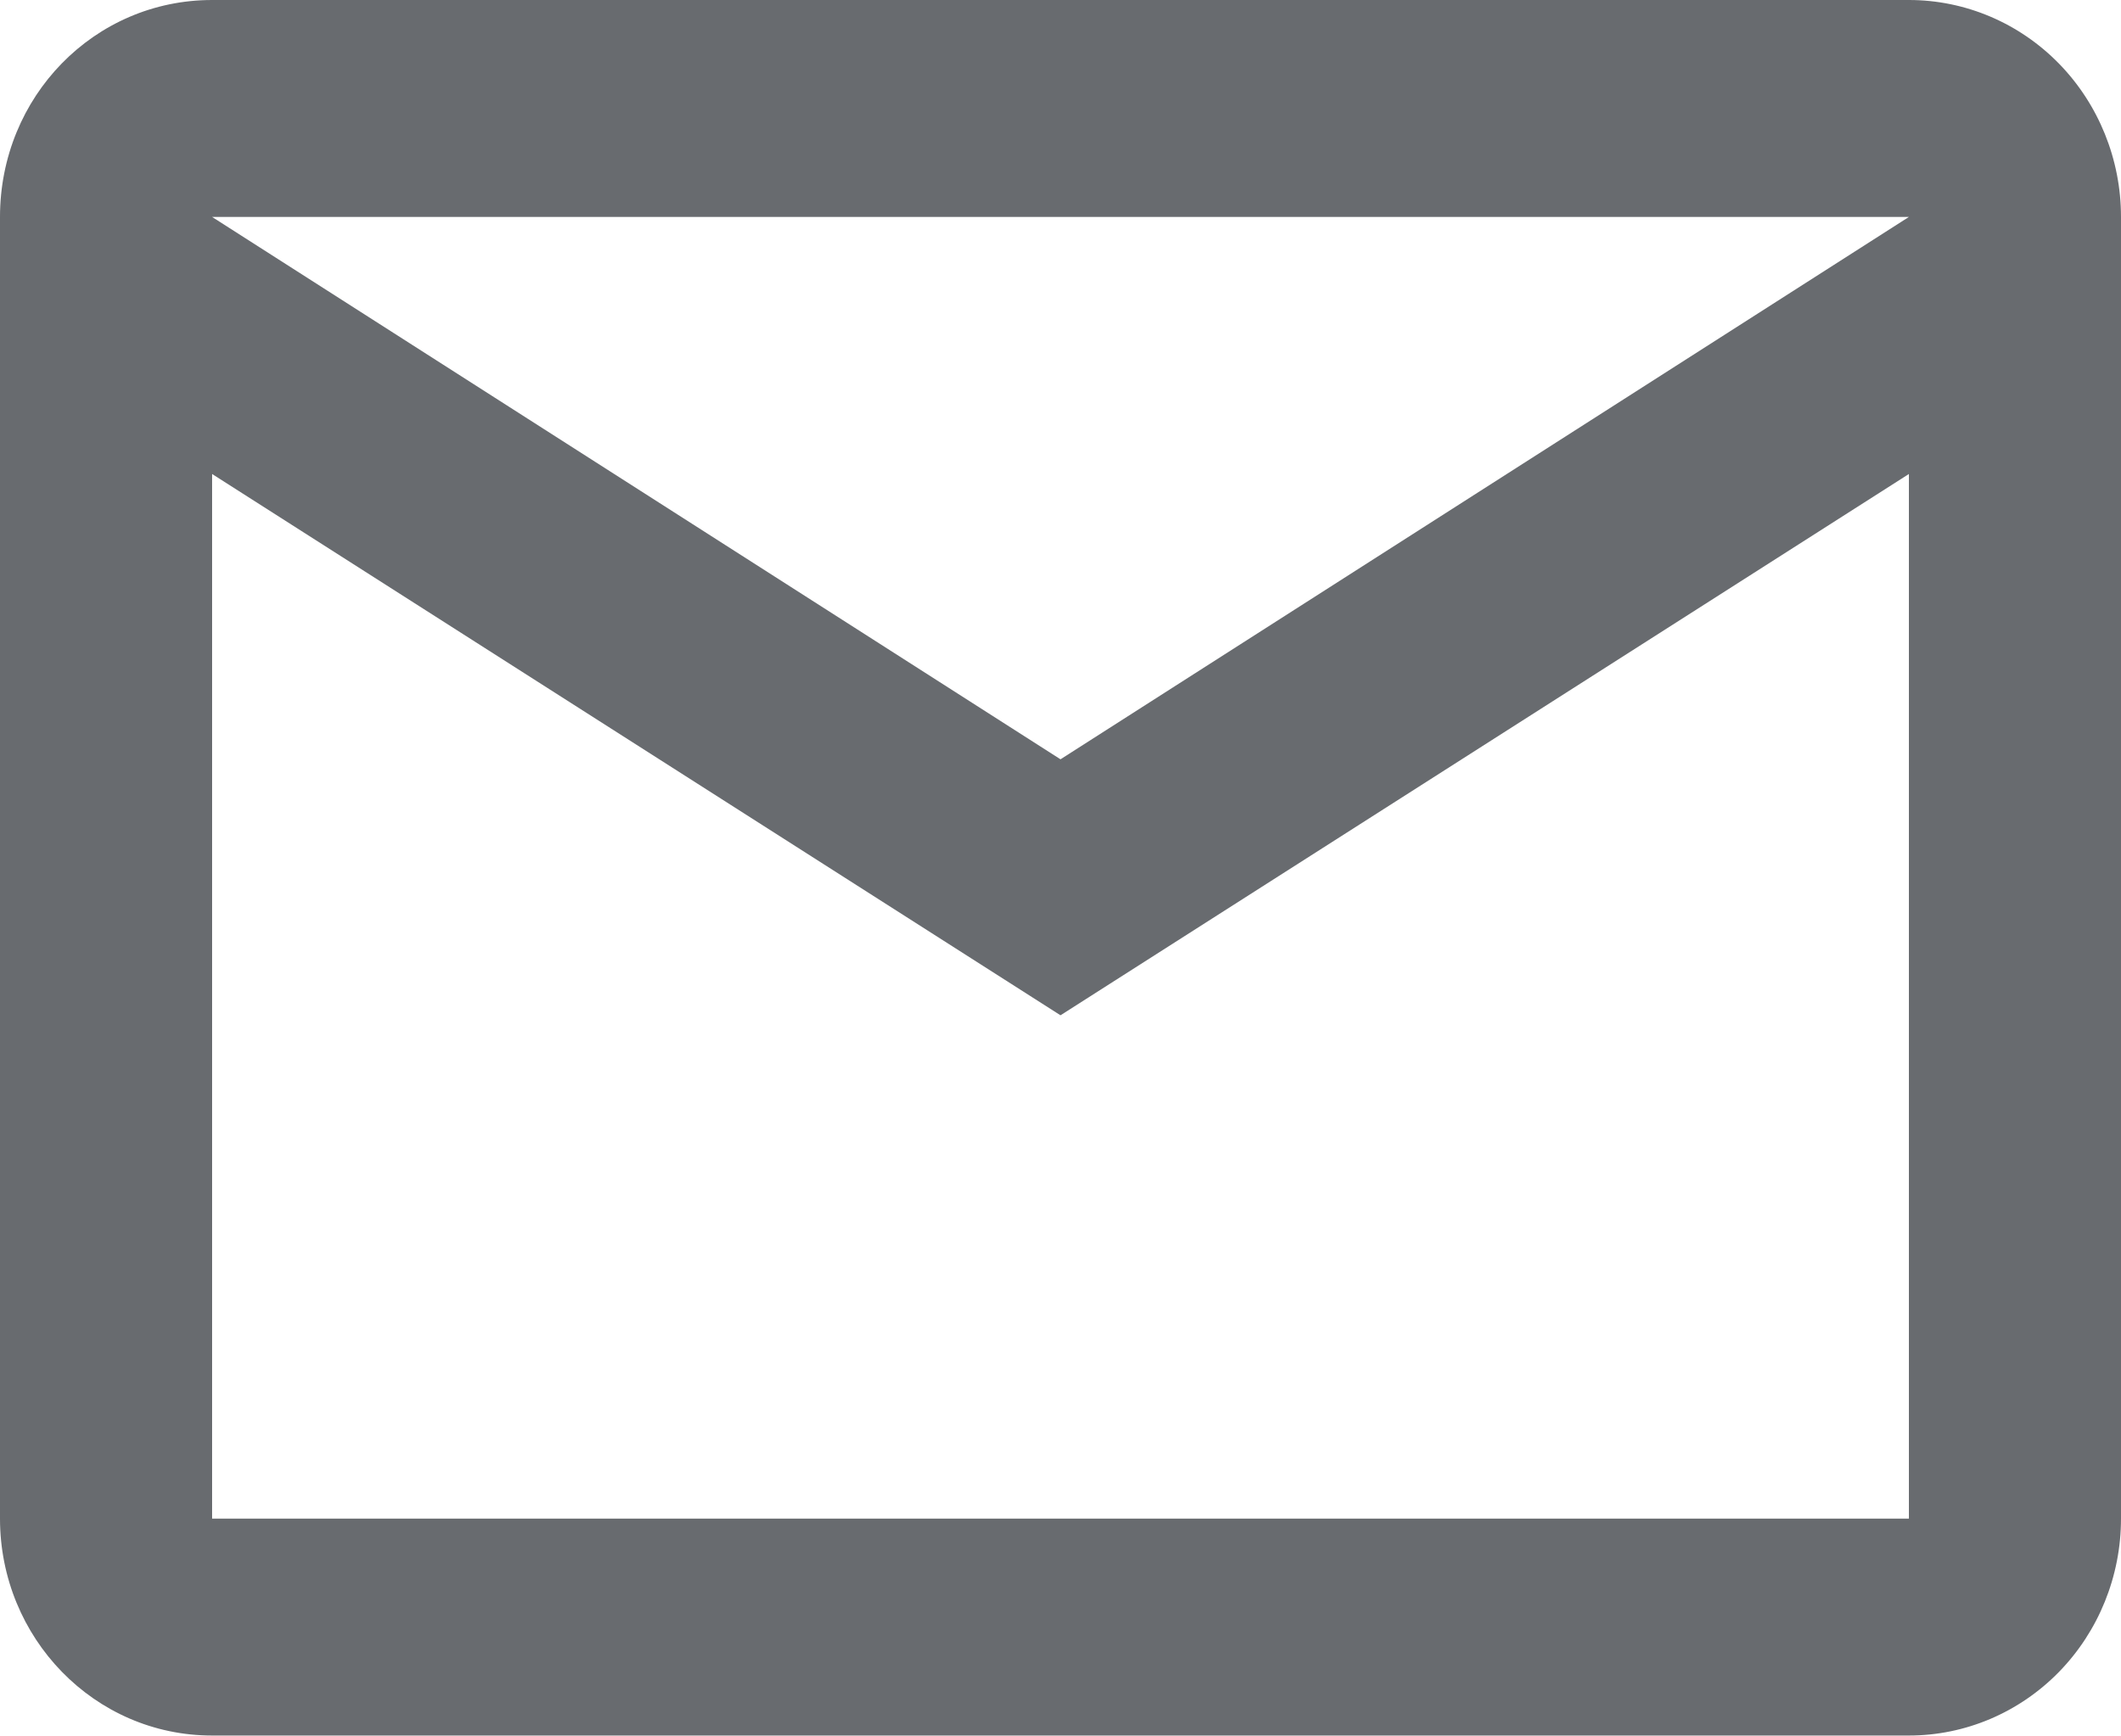
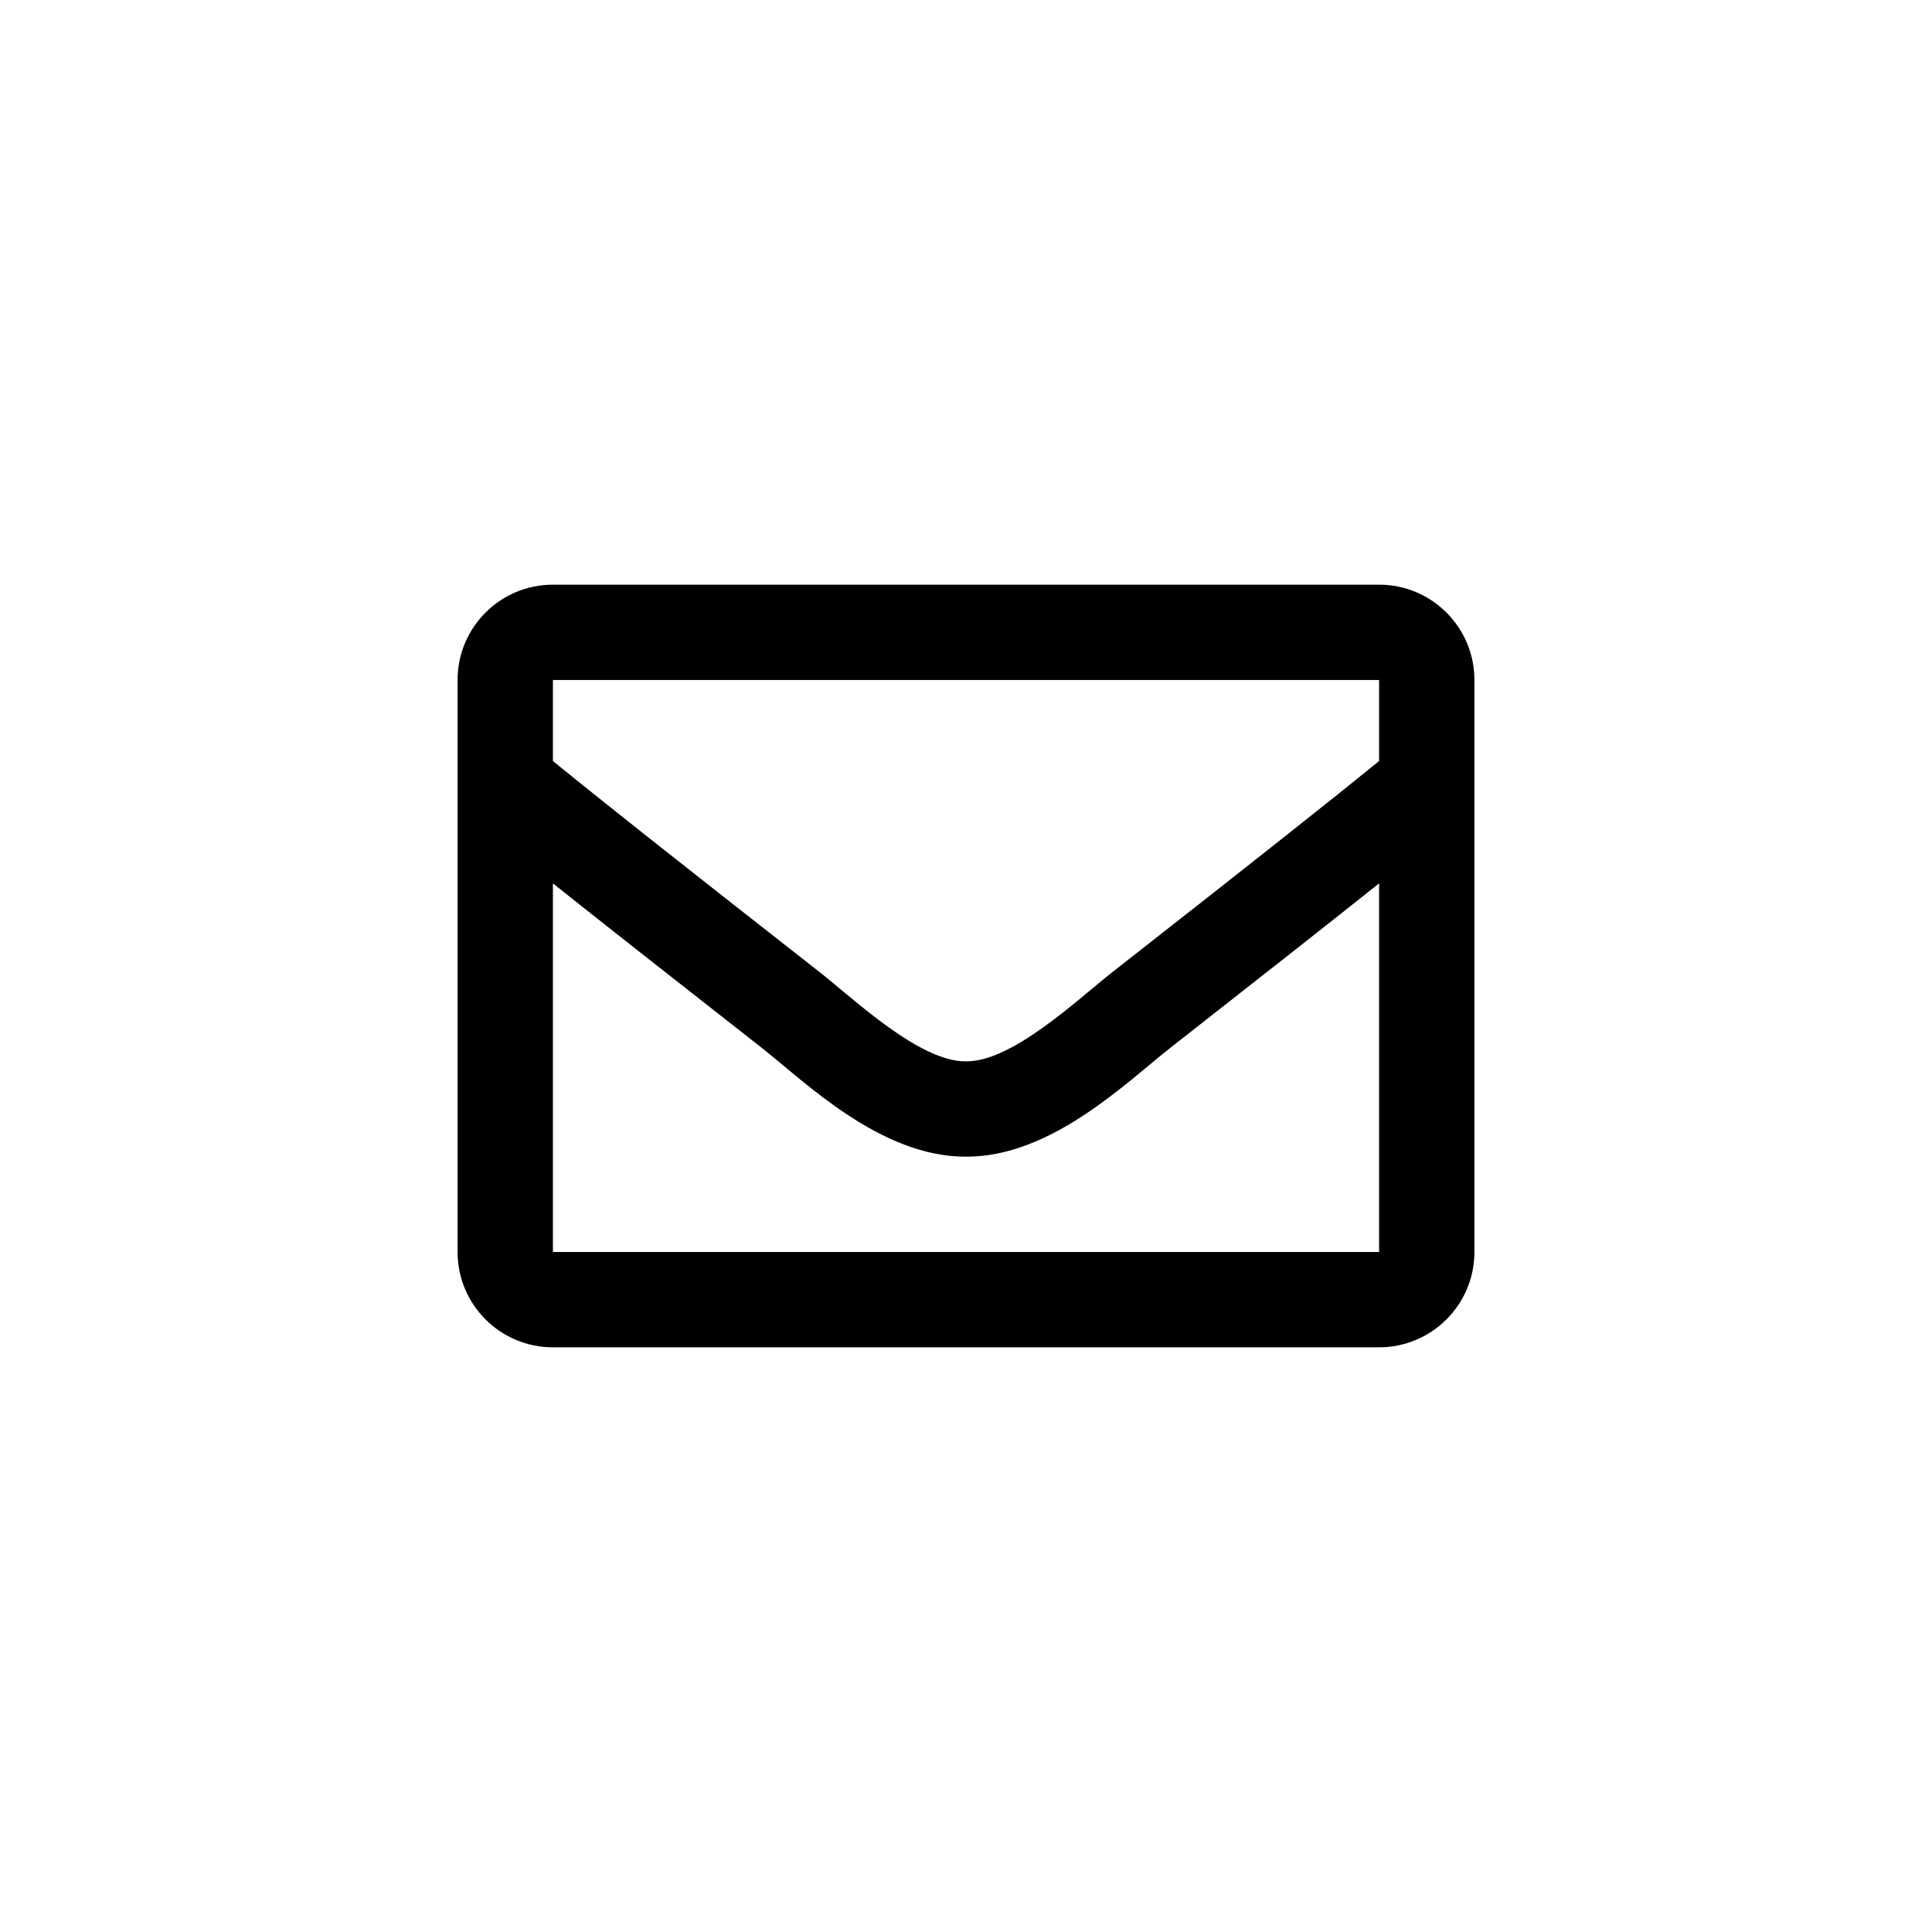
- <svg xmlns="http://www.w3.org/2000/svg" width="22" height="18" viewBox="0 0 22 18" fill="none">
-   <path d="M2.2 0H19.8C20.384 0 20.943 0.237 21.356 0.659C21.768 1.081 22 1.653 22 2.25V15.75C22 16.347 21.768 16.919 21.356 17.341C20.943 17.763 20.384 18 19.8 18H2.2C0.979 18 0 16.988 0 15.75V2.25C0 1.001 0.979 0 2.2 0ZM11 7.875L19.8 2.25H2.2L11 7.875ZM2.2 15.75H19.8V4.916L11 10.53L2.2 4.916V15.75Z" fill="#686B6F" />
+ <svg xmlns="http://www.w3.org/2000/svg" width="38" height="38" viewBox="0 0 38 38" fill="none">
+   <path d="M27.125 11.5H10.875C9.839 11.5 9 12.339 9 13.375V24.625C9 25.66 9.839 26.5 10.875 26.5H27.125C28.16 26.5 29 25.66 29 24.625V13.375C29 12.339 28.16 11.5 27.125 11.5ZM27.125 13.375V14.969C26.249 15.682 24.853 16.791 21.868 19.129C21.21 19.646 19.907 20.889 19 20.875C18.093 20.89 16.79 19.646 16.132 19.129C13.148 16.792 11.751 15.682 10.875 14.969V13.375H27.125ZM10.875 24.625V17.375C11.77 18.088 13.039 19.088 14.974 20.603C15.828 21.275 17.323 22.759 19 22.75C20.669 22.759 22.145 21.297 23.026 20.604C24.96 19.089 26.23 18.088 27.125 17.375V24.625H10.875Z" fill="black" />
</svg>
